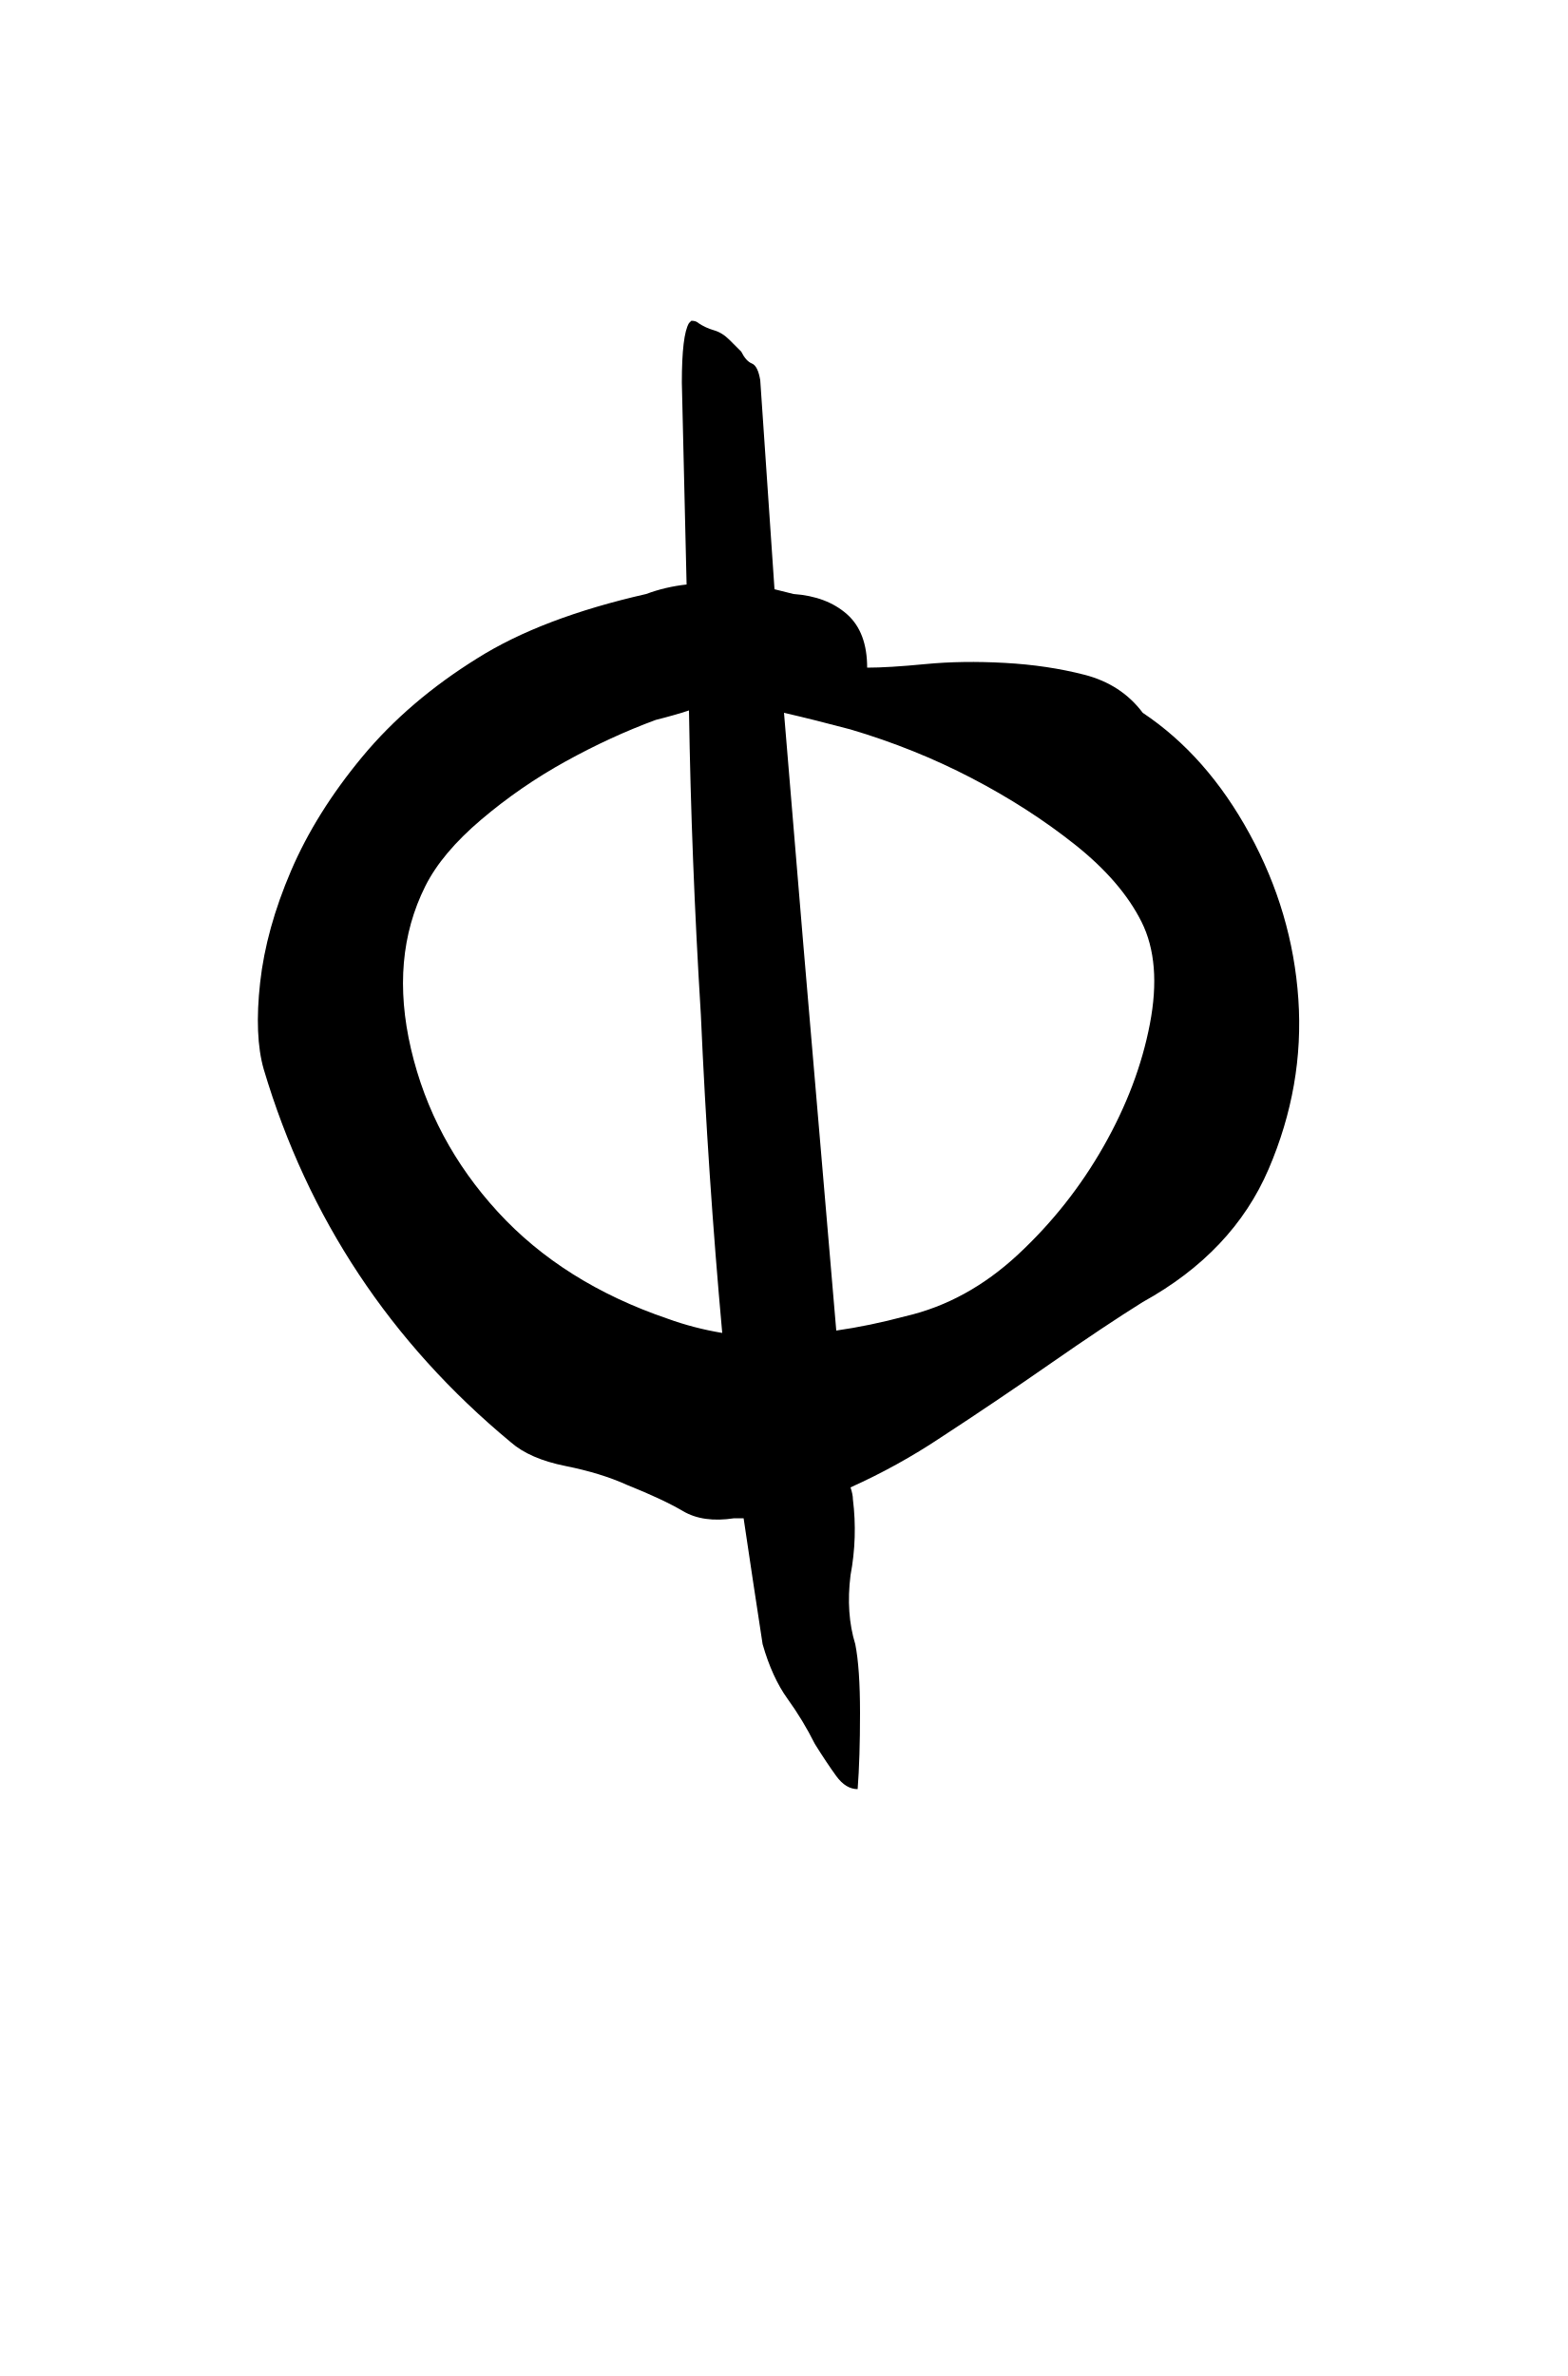
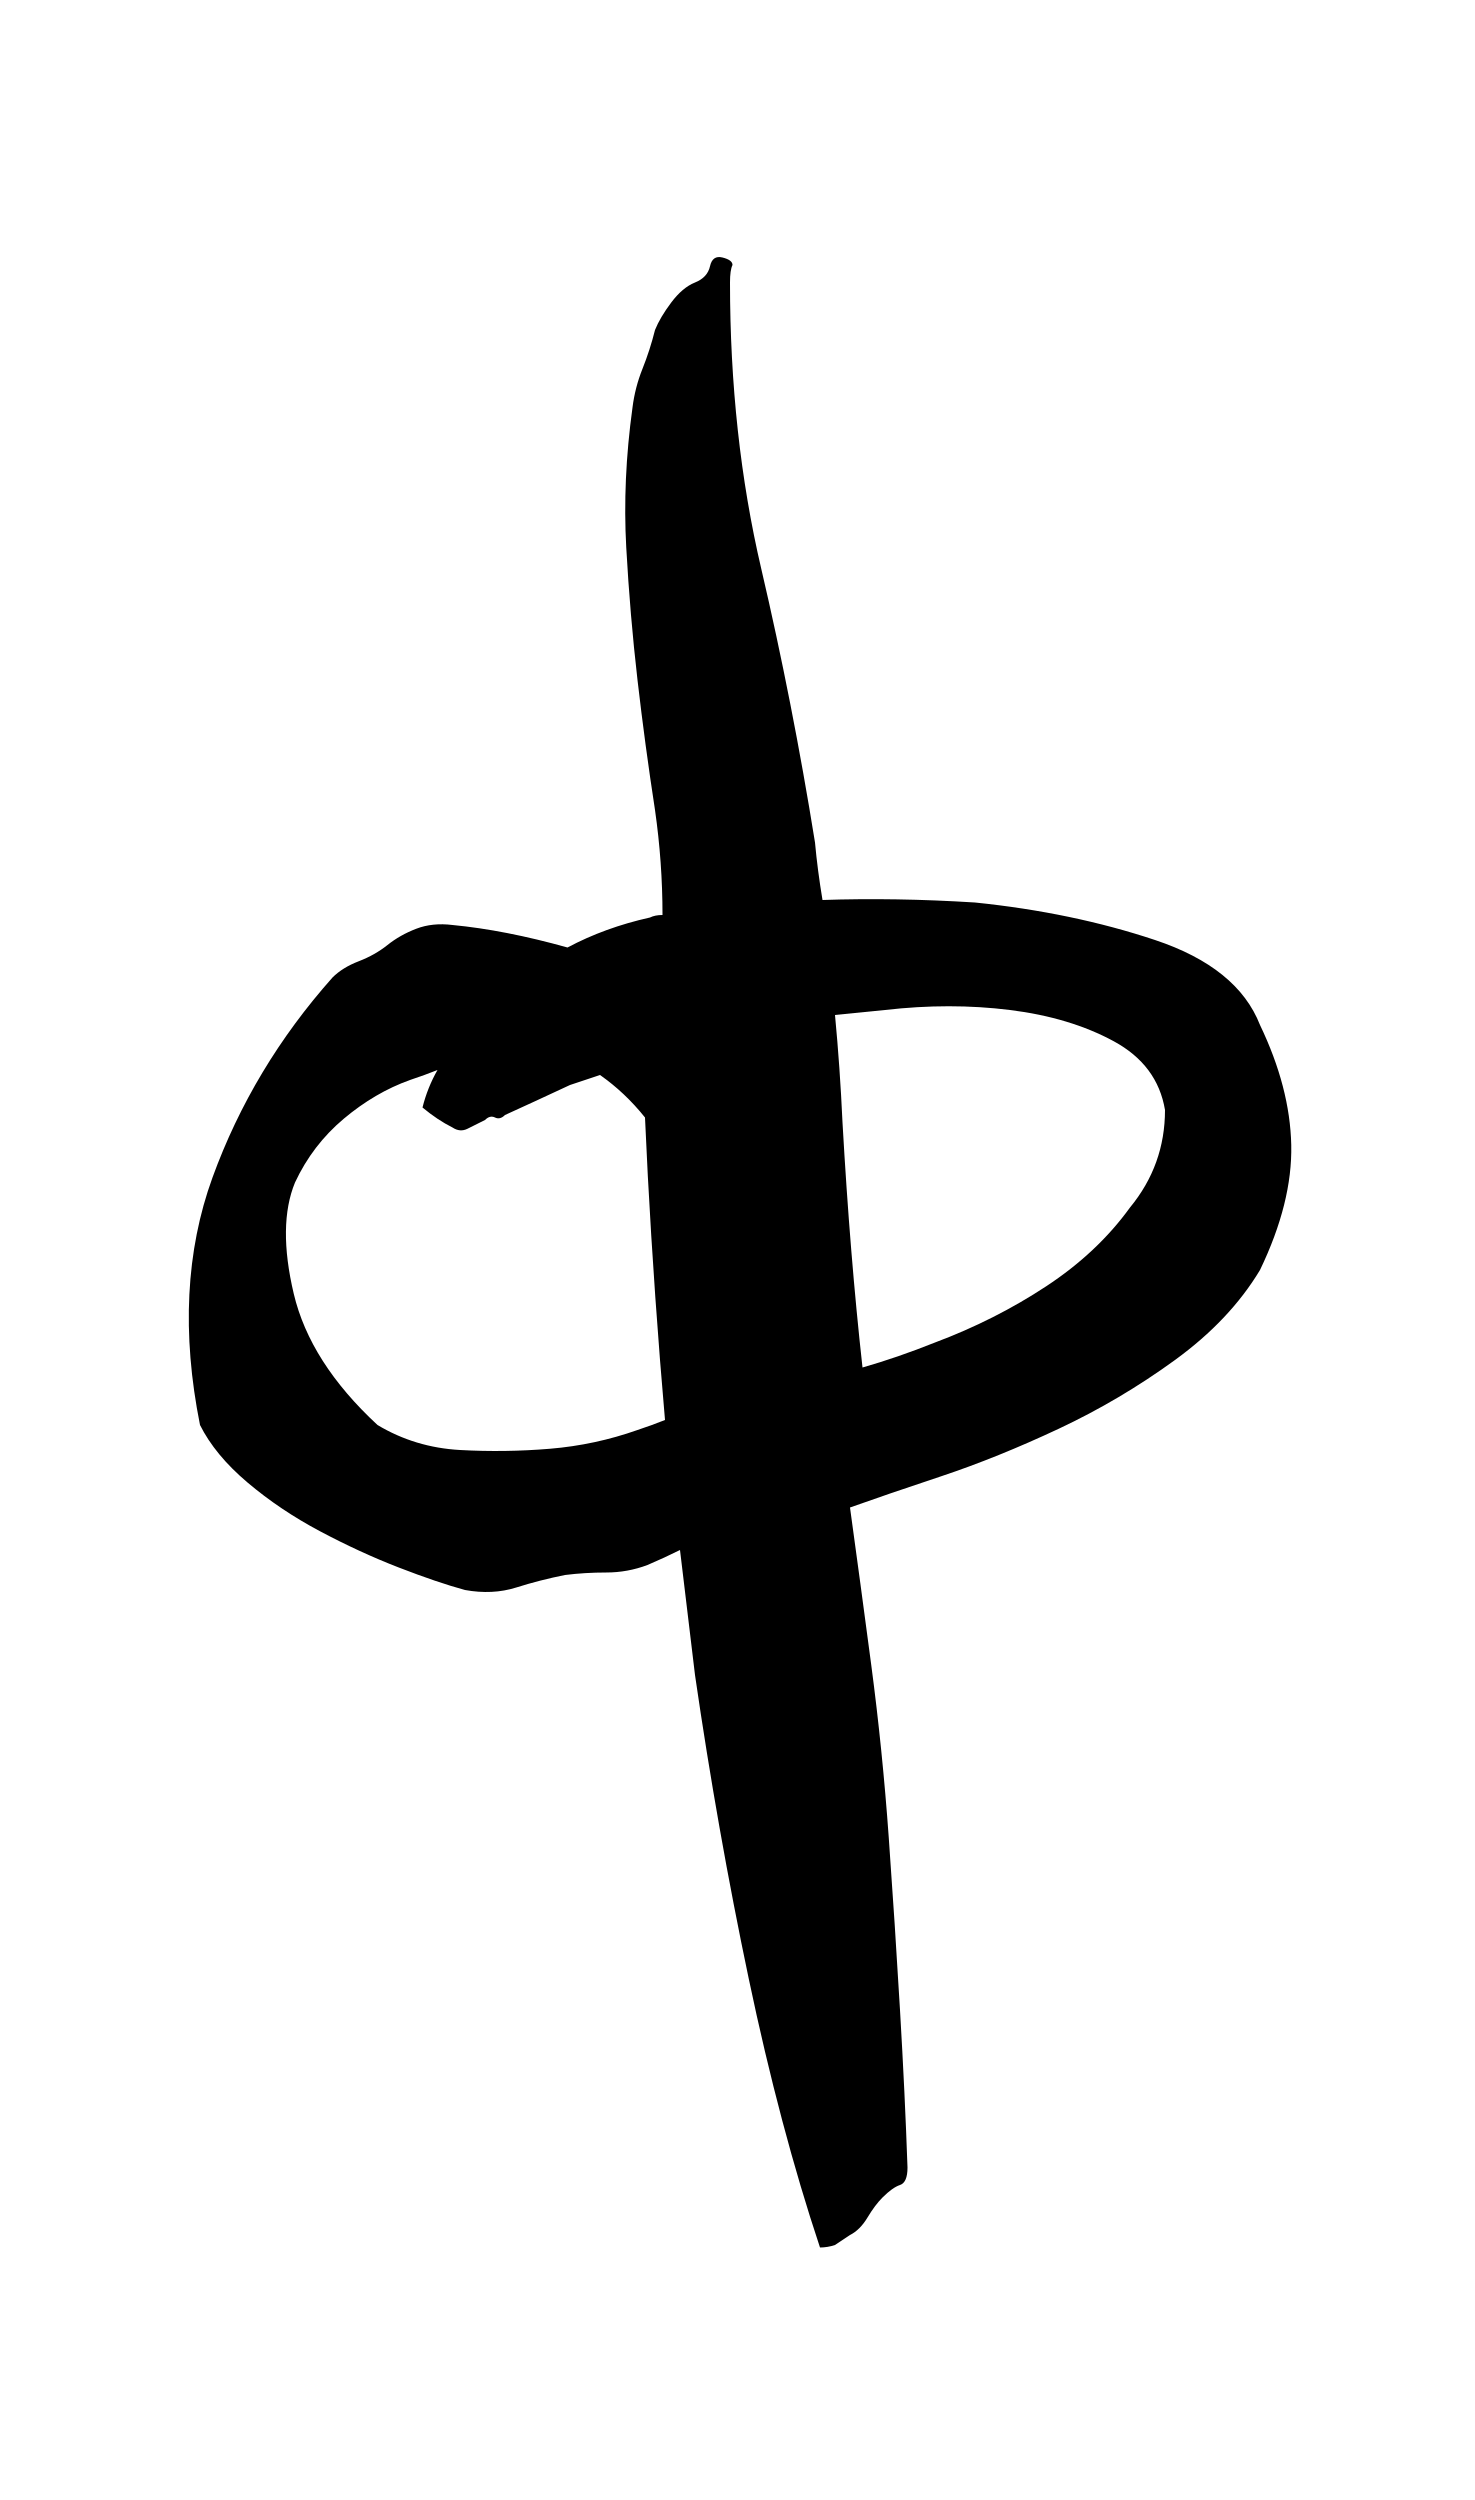
- <svg xmlns="http://www.w3.org/2000/svg" viewBox="-50 -650 660 1000">
+ <svg xmlns="http://www.w3.org/2000/svg" viewBox="-50 -650 590 1000">
  <g transform="scale(1,-1)">
-     <path d="M308 -13Q306 -29 310 -42Q312 -52 312.0 -71.0Q312 -90 311 -103Q306 -103 302.0 -97.5Q298 -92 293 -84Q288 -74 281.5 -65.0Q275 -56 271 -42Q267 -16 263 11Q261 11 259 11Q246 9 237.5 14.0Q229 19 214 25Q203 30 188.0 33.0Q173 36 165 43Q89 106 61 200Q57 214 59.5 236.5Q62 259 72.5 283.5Q83 308 102.5 331.5Q122 355 151 373Q178 390 222 400Q230 403 239 404Q238 448 237 489Q237 509 240 514Q241 515 241 515Q243 515 244 514Q247 512 250.5 511.0Q254 510 257.0 507.0Q260 504 262 502Q264 498 266.5 497.0Q269 496 270 490Q273 446 276 402Q280 401 284 400Q298 399 306.5 391.5Q315 384 315 369Q324 369 339.5 370.5Q355 372 373.0 371.0Q391 370 406.5 366.0Q422 362 431 350Q458 332 476.0 299.0Q494 266 496.5 229.5Q499 193 484.0 158.0Q469 123 431 102Q415 92 392.0 76.0Q369 60 346 45Q328 33 308 24Q309 21 309 19Q311 3 308 -13ZM280 350Q284 302 288 254Q295 172 302 90Q316 92 331 96Q357 102 378.5 122.0Q400 142 414.5 167.5Q429 193 434.0 219.0Q439 245 430.5 262.0Q422 279 402.5 294.5Q383 310 359.0 322.5Q335 335 308 343Q293 347 280 350ZM254 89Q248 155 245 223Q241 288 240 351Q234 349 226 347Q207 340 188.0 329.5Q169 319 152.5 305.0Q136 291 129 277Q114 247 123.0 208.5Q132 170 159.5 140.0Q187 110 231 95Q242 91 254 89Z" />
+     <path d="M243 544Q242 542 242 537Q242 476 254.5 422.5Q267 369 276 313Q277 302 279 290Q308 291 340 289Q379 285 412.0 274.0Q445 263 454 240Q466 215 466.5 192.0Q467 169 454 142Q442 122 420.0 106.0Q398 90 373.5 78.5Q349 67 326.5 59.5Q304 52 290 47Q294 18 298.5 -16.0Q303 -50 305.5 -85.0Q308 -120 310.0 -154.0Q312 -188 313 -217Q313 -223 310.0 -224.0Q307 -225 303 -229Q300 -232 297.0 -237.0Q294 -242 290 -244L284 -248Q281 -249 278 -249Q262 -201 249.5 -141.5Q237 -82 228 -20Q225 5 222 30Q216 27 209 24Q201 21 192.5 21.0Q184 21 176 20Q166 18 156.5 15.0Q147 12 136 14Q125 17 109.5 23.0Q94 29 78.0 37.5Q62 46 49.0 57.0Q36 68 30 80Q19 135 35.0 179.0Q51 223 83 259Q87 263 93.5 265.5Q100 268 105.0 272.0Q110 276 116.5 278.5Q123 281 131 280Q152 278 177 271Q192 279 210 283Q212 284 215 284Q215 305 212 326Q208 352 205.0 378.0Q202 404 200.5 431.0Q199 458 203 487Q204 495 207.0 502.5Q210 510 212 518Q214 523 218.5 529.0Q223 535 228.0 537.0Q233 539 234.0 543.5Q235 548 239 547Q243 546 243 544Q243 544 243 544ZM205 78Q211 80 216 82Q215 94 214 106Q210 157 208 203Q200 213 190 220Q184 218 178 216Q163 209 152 204Q150 202 148.0 203.0Q146 204 144 202Q140 200 137.0 198.5Q134 197 131 199Q125 202 119 207Q121 215 125 222Q120 220 114 218Q100 213 87.5 202.5Q75 192 68 177Q61 160 67.5 132.5Q74 105 101 80Q116 71 134.0 70.0Q152 69 170.0 70.5Q188 72 205 78ZM402 167Q416 184 416 206Q413 224 395.5 233.5Q378 243 354.0 246.0Q330 249 304 246Q294 245 284 244Q286 223 287 201Q290 148 295 103Q309 107 324 113Q348 122 368.5 135.5Q389 149 402 167Z" />
  </g>
</svg>
